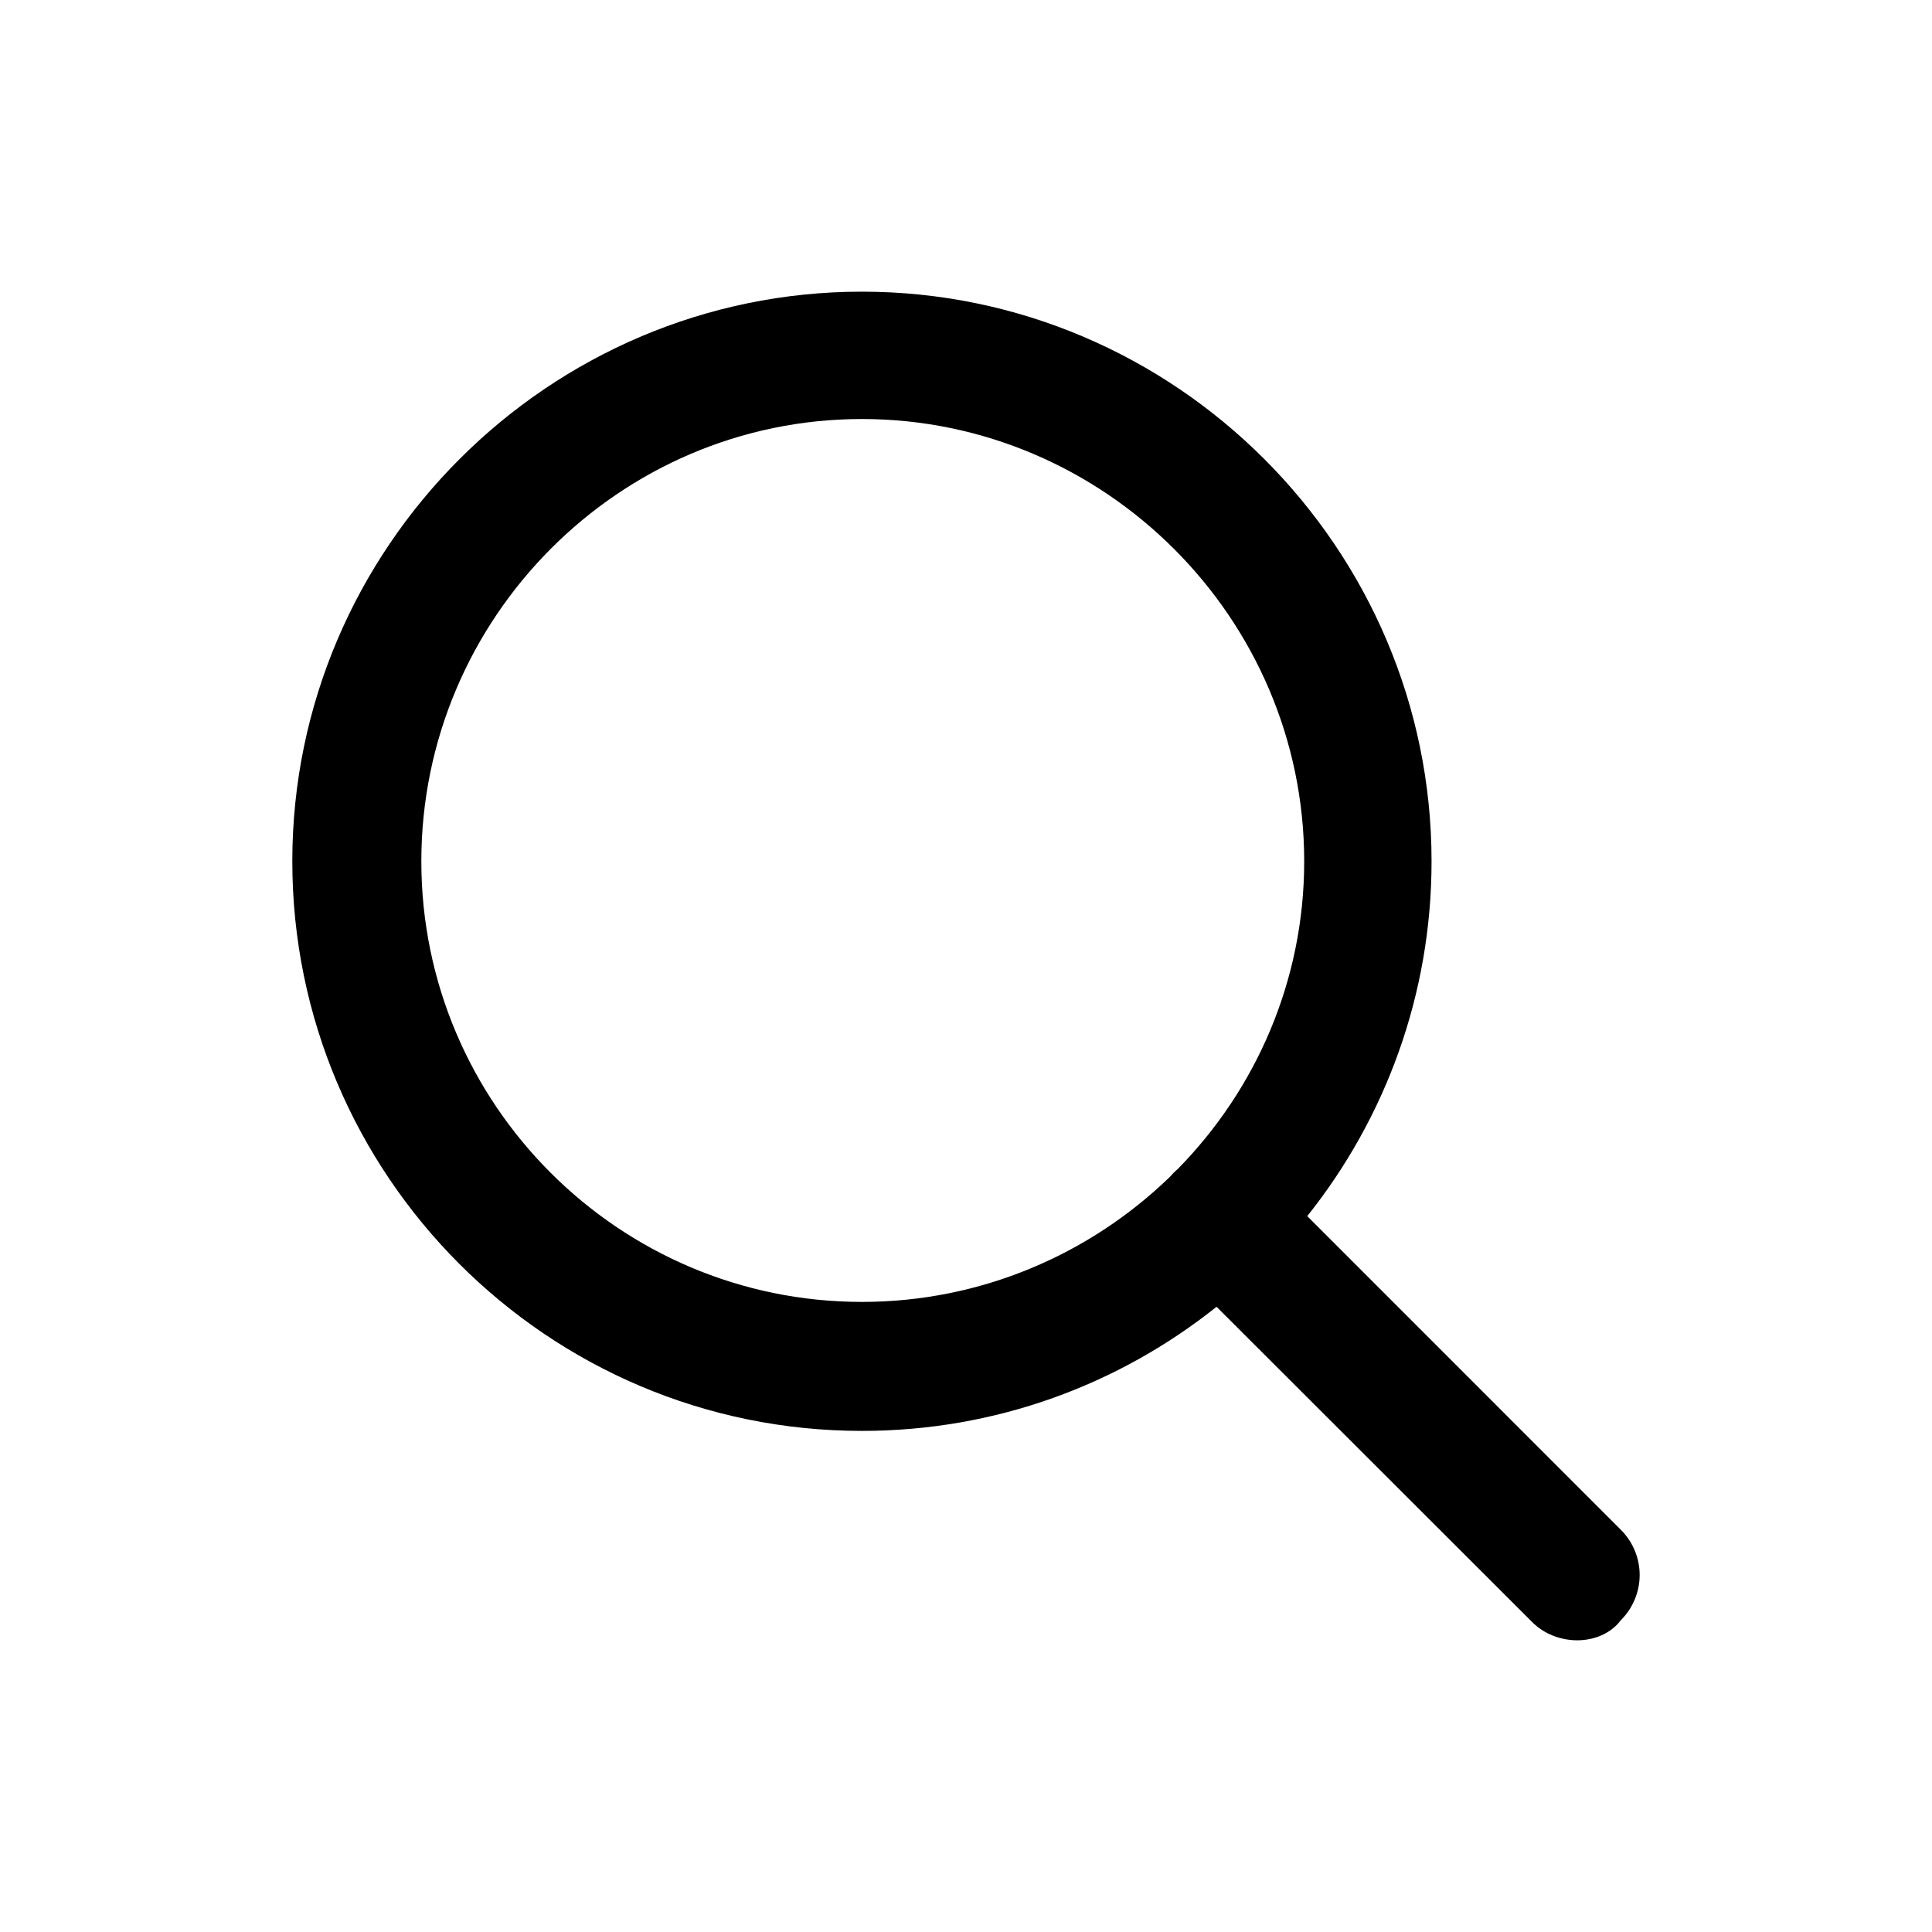
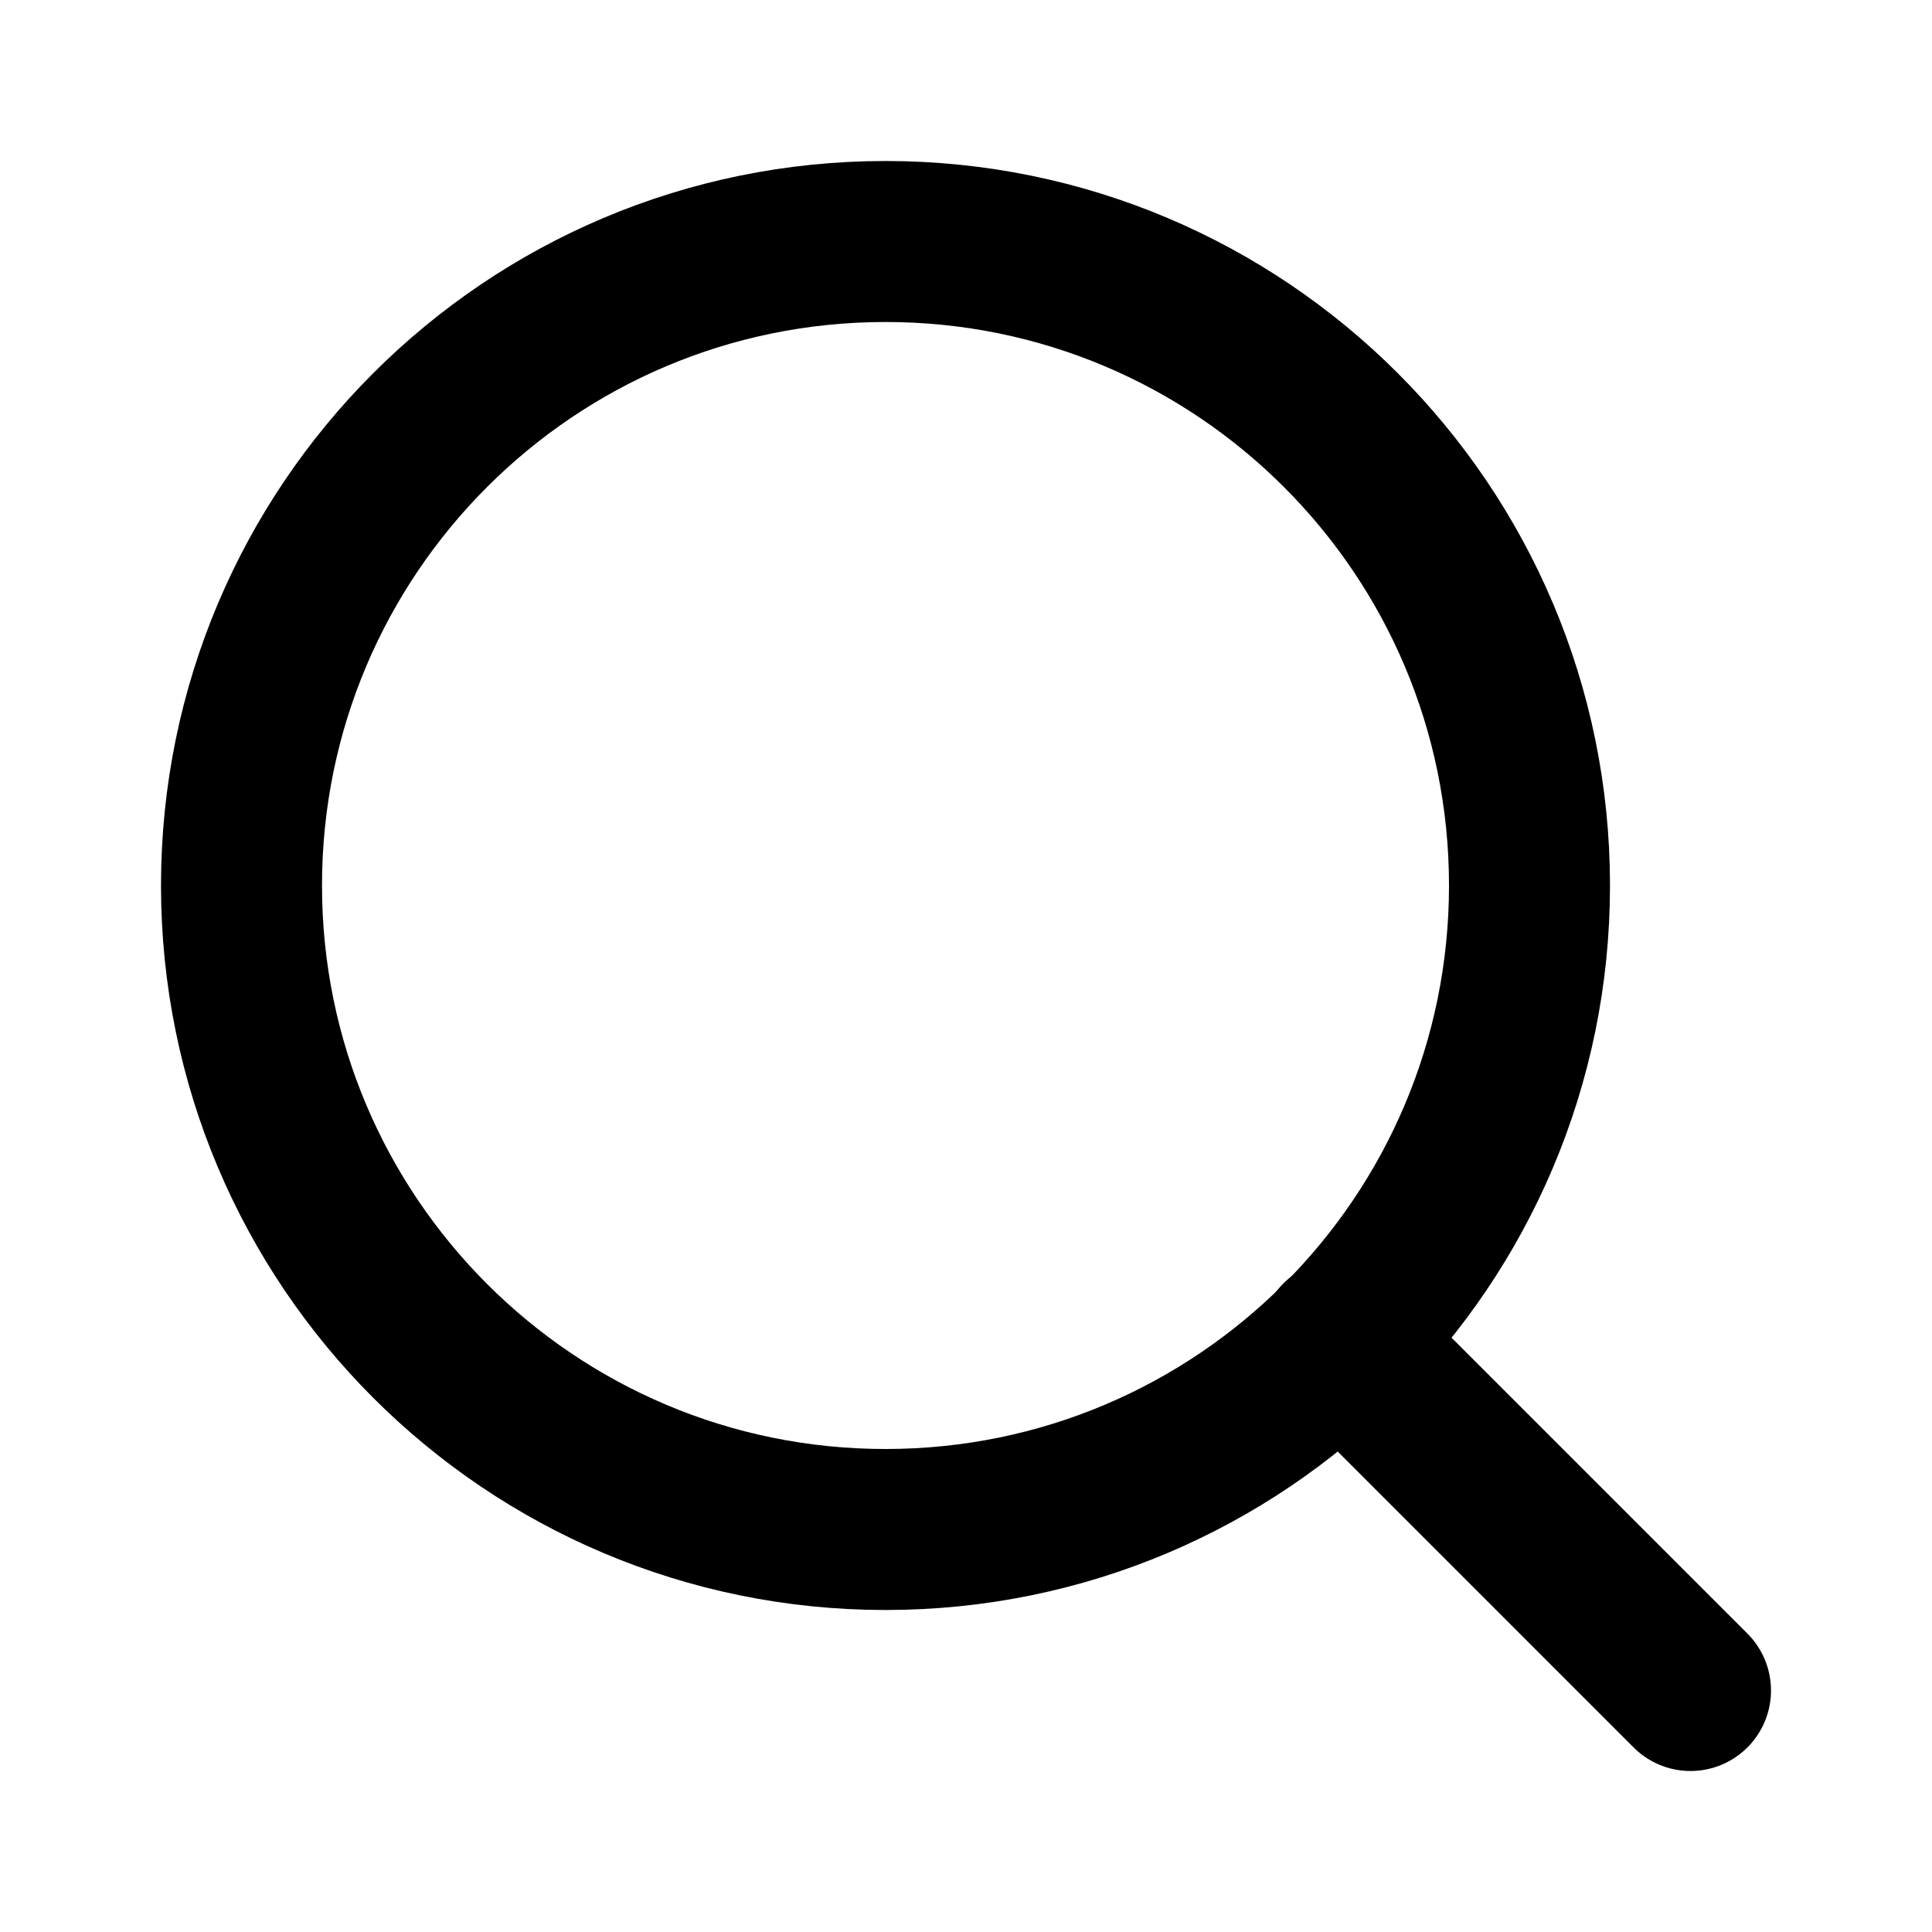
- <svg xmlns="http://www.w3.org/2000/svg" viewBox="0 0 60 60" fill-rule="evenodd" clip-rule="evenodd" stroke-linejoin="round" stroke-miterlimit="1.414">
-   <path d="M37.788 40.578c-3.022 2.413-6.85 3.86-11.02 3.86-9.78 0-17.69-7.96-17.69-17.69s7.96-17.69 17.69-17.69 17.69 7.96 17.69 17.69c0 4.157-1.445 7.99-3.86 11.02l9.738 9.74c.78.78.78 2.028 0 2.81-.312.415-.832.623-1.352.623-.52 0-1.04-.2-1.405-.57l-9.8-9.79zm-1.205-4.28c2.42-2.467 3.92-5.838 3.92-9.55 0-7.544-6.19-13.735-13.735-13.735-7.544 0-13.683 6.19-13.683 13.735 0 7.544 6.14 13.684 13.683 13.684 3.703 0 7.08-1.48 9.56-3.88.037-.043.076-.085.117-.127.045-.044.09-.086.138-.126z" />
+ <svg xmlns="http://www.w3.org/2000/svg" viewBox="0 0 24 24" fill="none" stroke="currentColor" stroke-width="2" stroke-linecap="round" stroke-linejoin="round">
+   <circle cx="11" cy="11" r="8" />
+   <line x1="21" y1="21" x2="16.65" y2="16.65" />
</svg>
